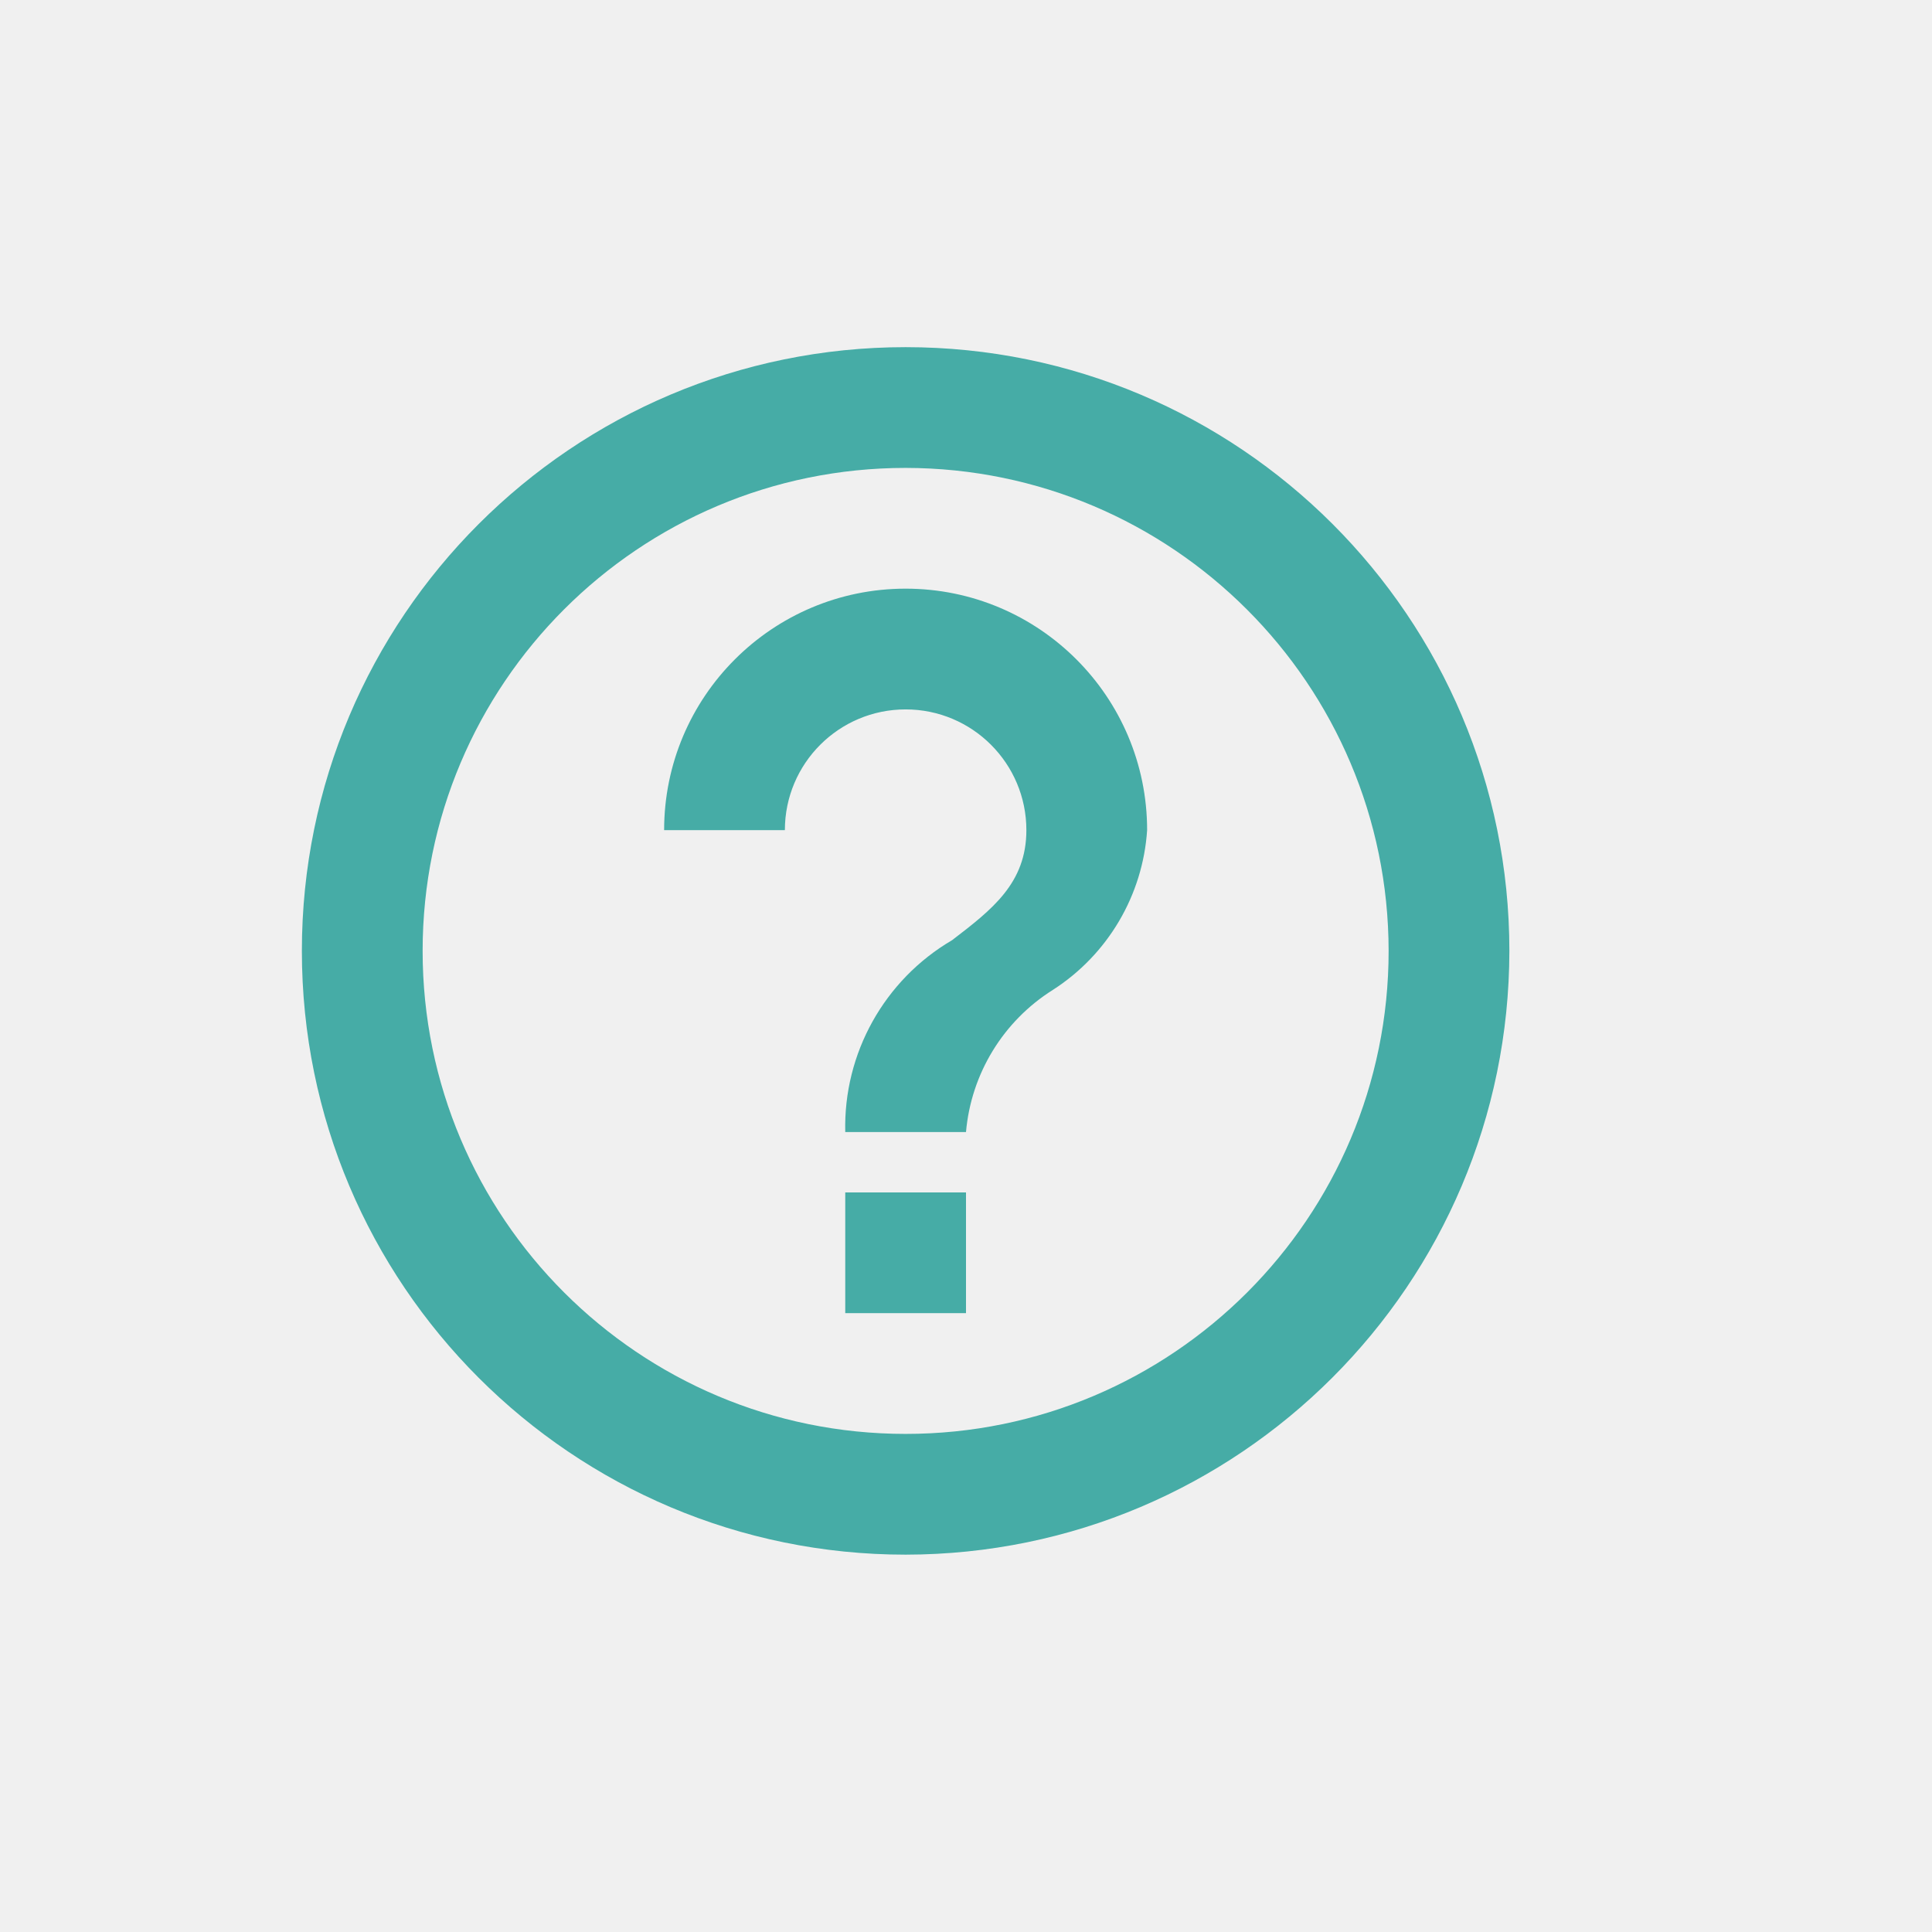
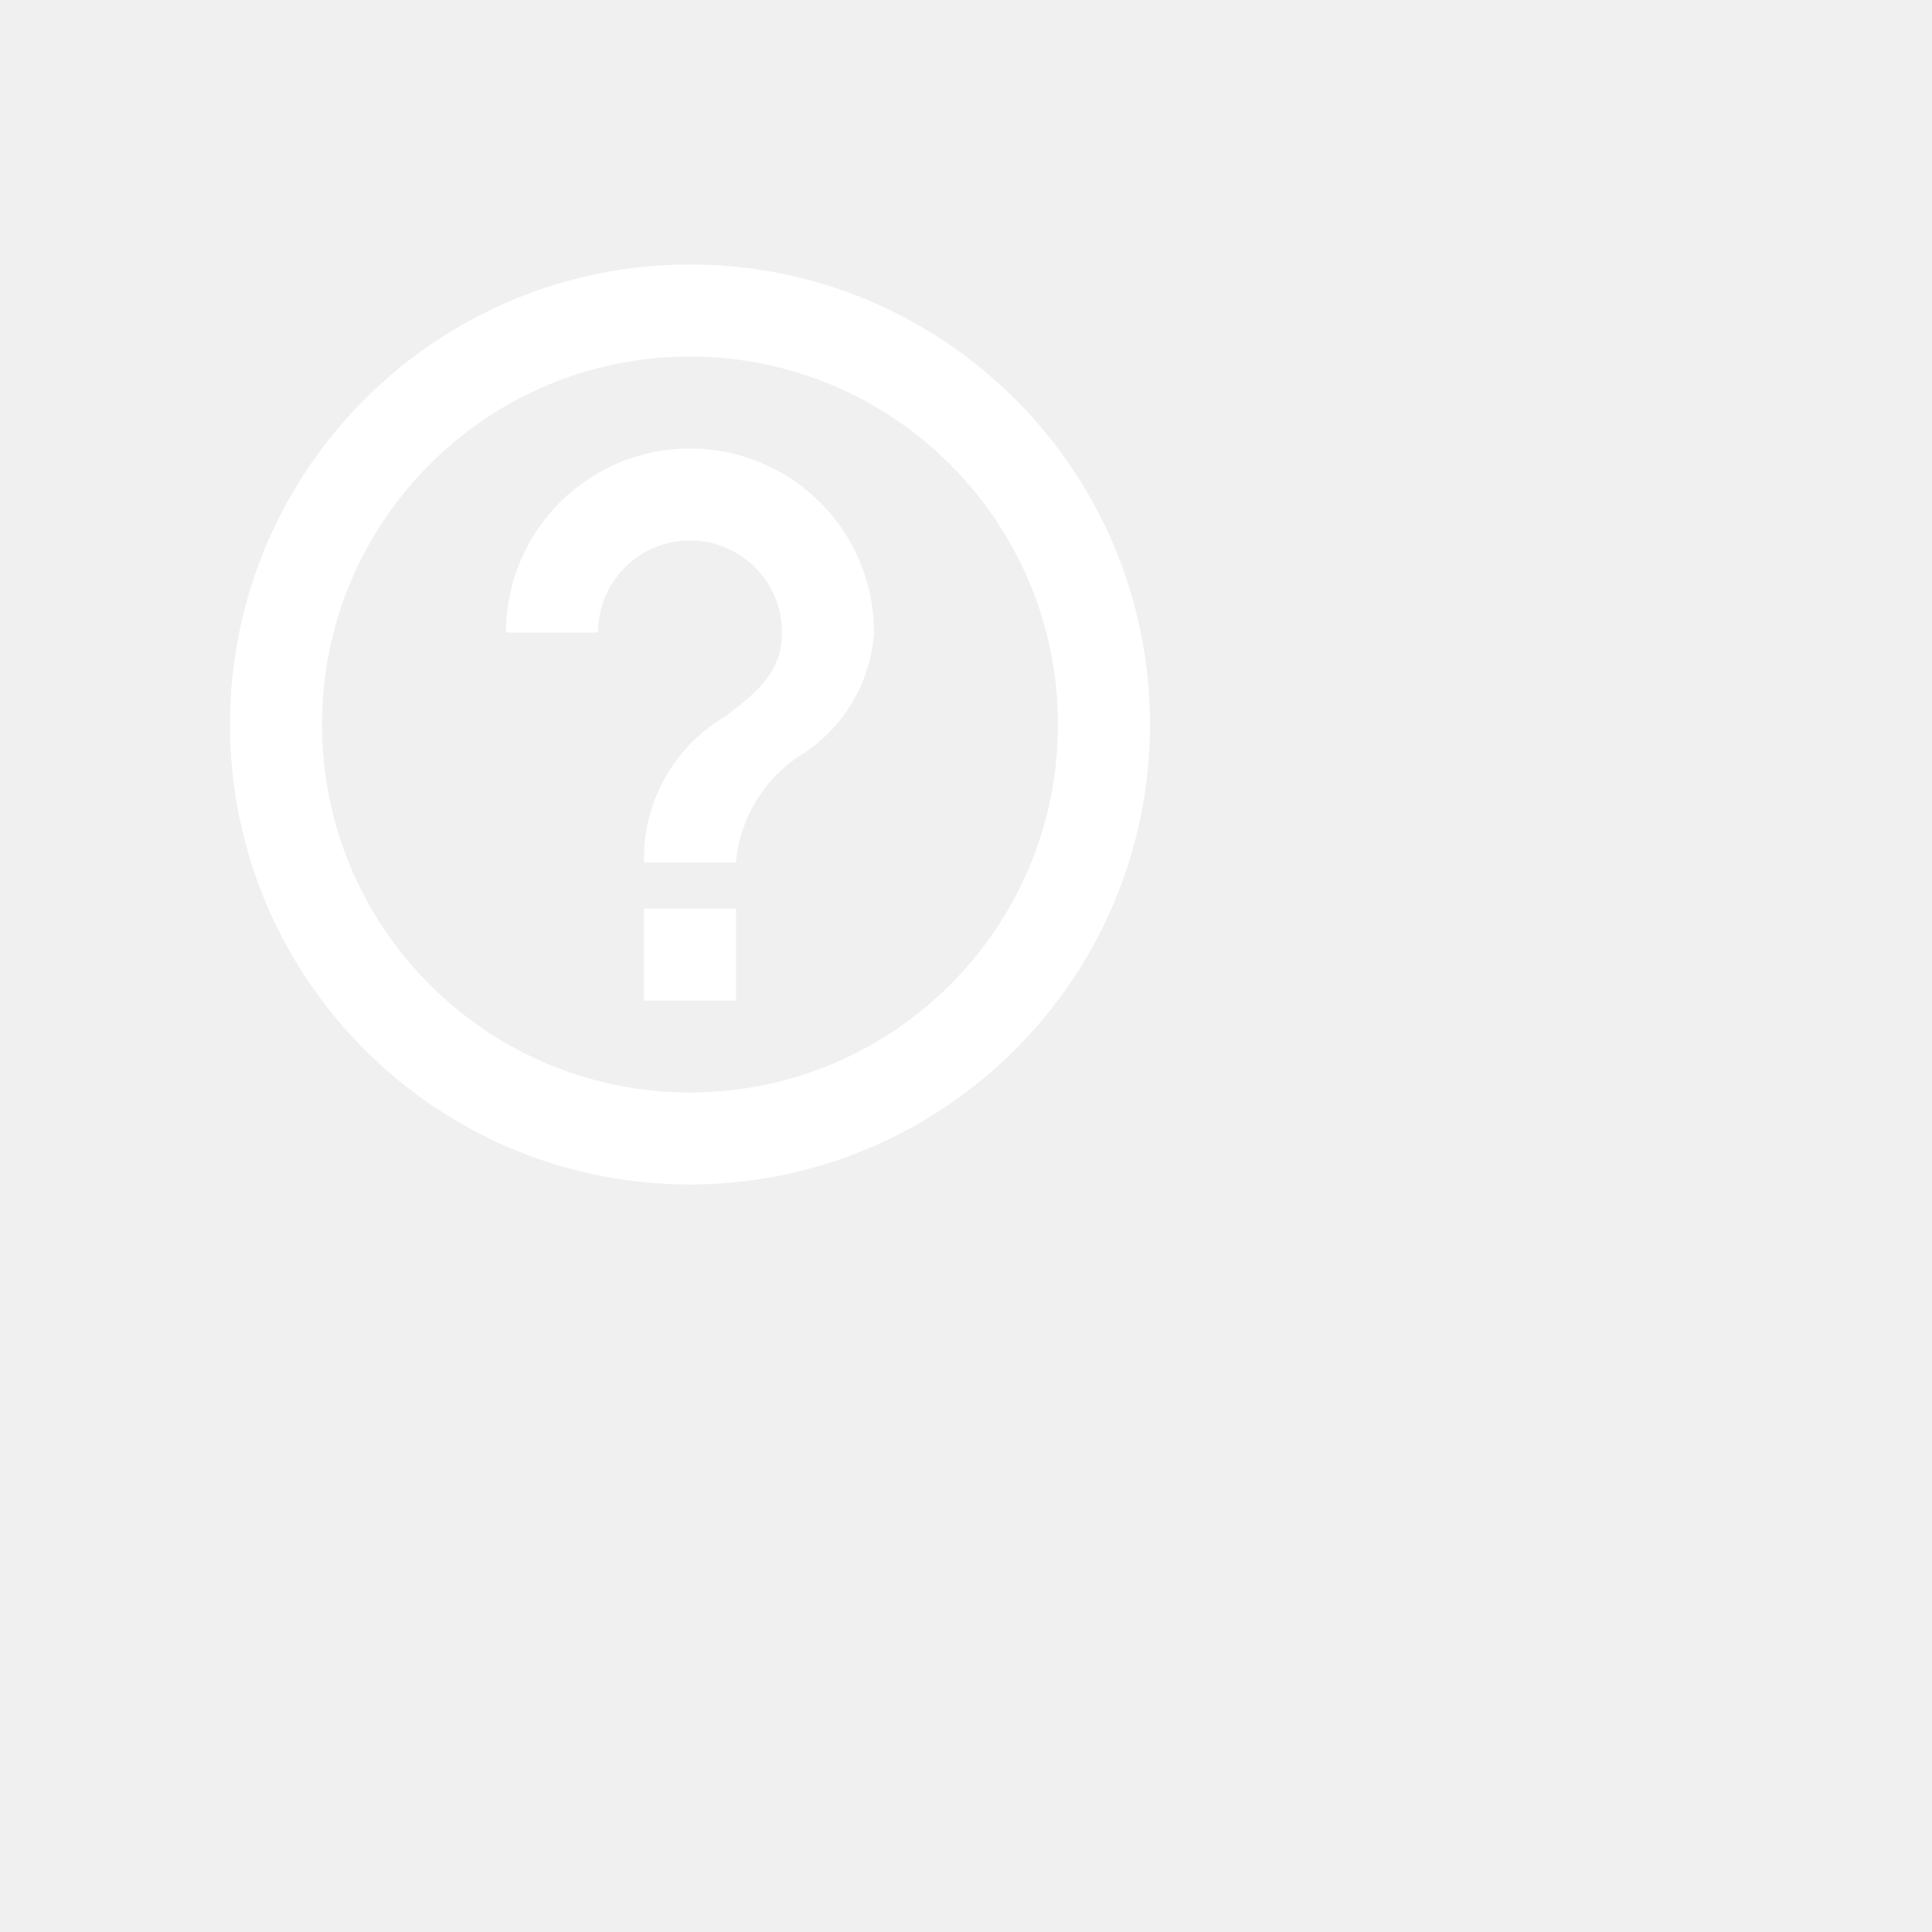
- <svg xmlns="http://www.w3.org/2000/svg" height="32" viewBox="0 0 32 32" width="32">
-   <path d="m10 20a10 10 0 1 1 10-10 10.011 10.011 0 0 1 -10 10zm0-18a8 8 0 1 0 8 8 8.009 8.009 0 0 0 -8-8zm1 14h-2v-2h2zm0-3h-2a3.583 3.583 0 0 1 1.77-3.178c.66-.506 1.23-.943 1.23-1.822a2 2 0 1 0 -4 0h-2a4 4 0 1 1 8 0 3.413 3.413 0 0 1 -1.56 2.645 3.1 3.1 0 0 0 -1.44 2.355z" fill="#46aca6" fill-rule="evenodd" transform="translate(5 5.75)" />
+ <svg xmlns="http://www.w3.org/2000/svg" height="42" viewBox="0 0 42 42" width="42">
+   <path d="m10 20a10 10 0 1 1 10-10 10.011 10.011 0 0 1 -10 10zm0-18a8 8 0 1 0 8 8 8.009 8.009 0 0 0 -8-8zm1 14h-2v-2h2zm0-3h-2a3.583 3.583 0 0 1 1.77-3.178c.66-.506 1.23-.943 1.23-1.822a2 2 0 1 0 -4 0h-2a4 4 0 1 1 8 0 3.413 3.413 0 0 1 -1.56 2.645 3.1 3.1 0 0 0 -1.44 2.355z" fill="white" fill-rule="evenodd" transform="translate(5 5.75)" />
</svg>
